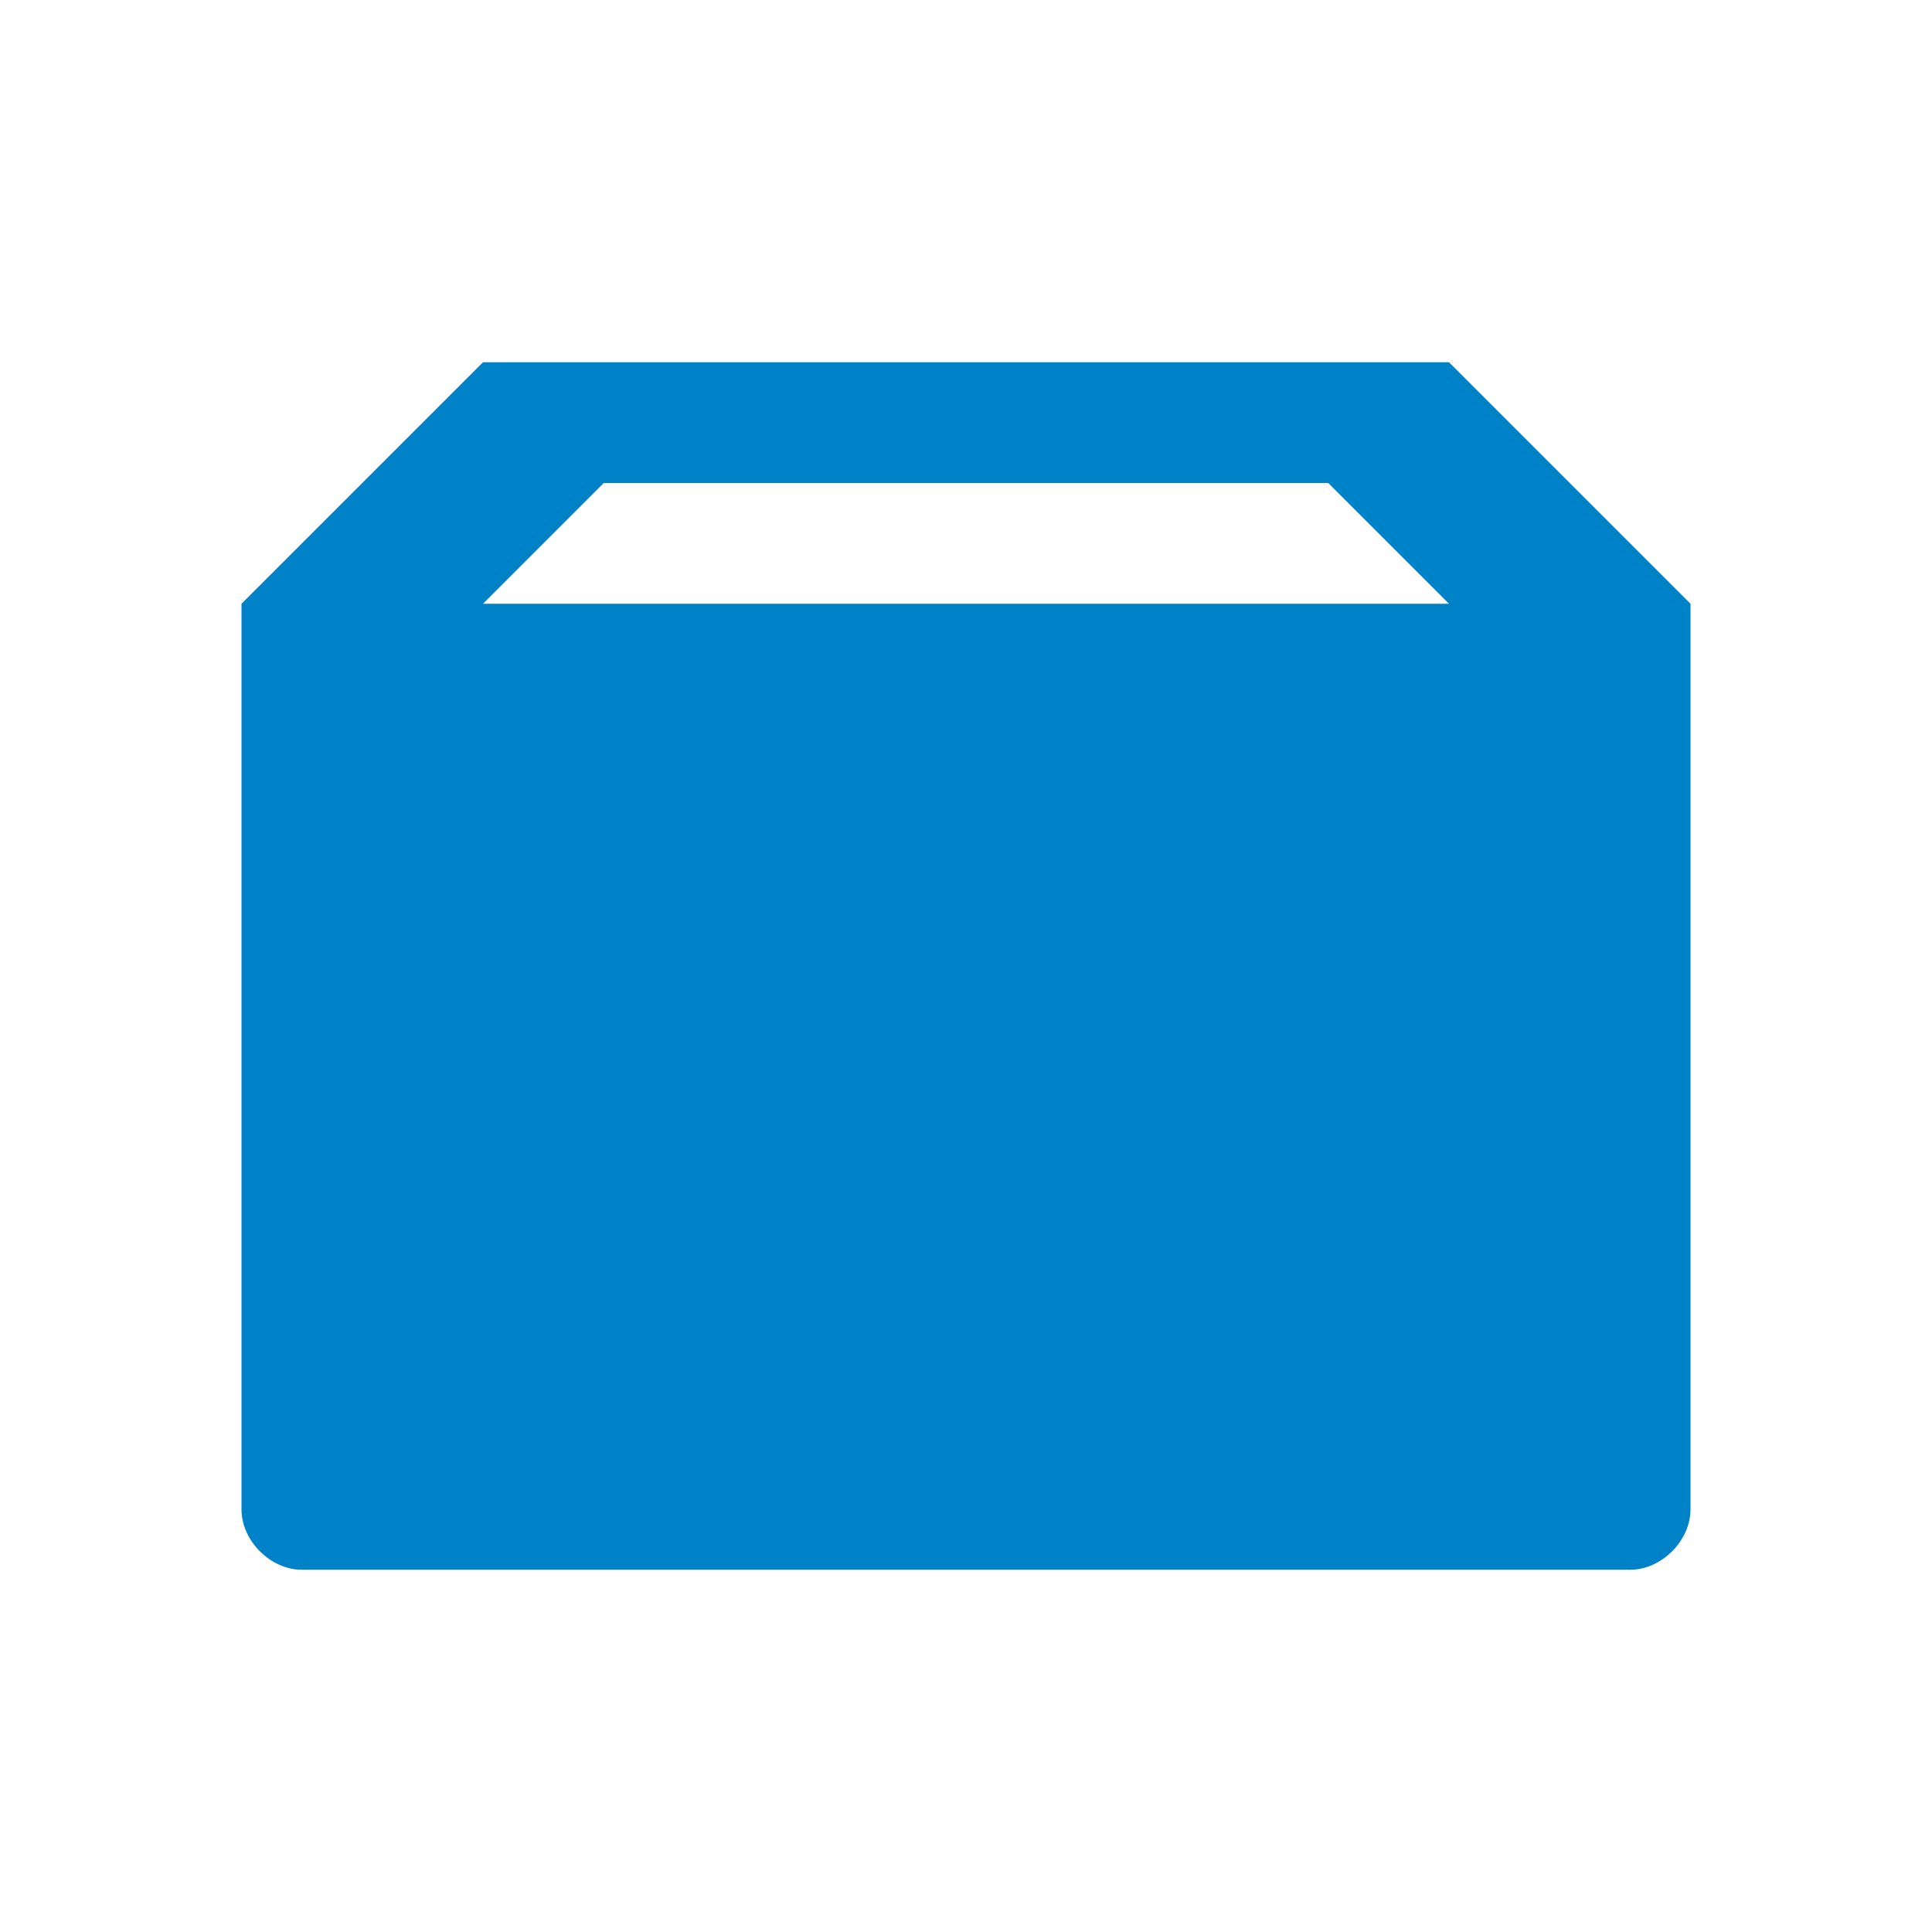
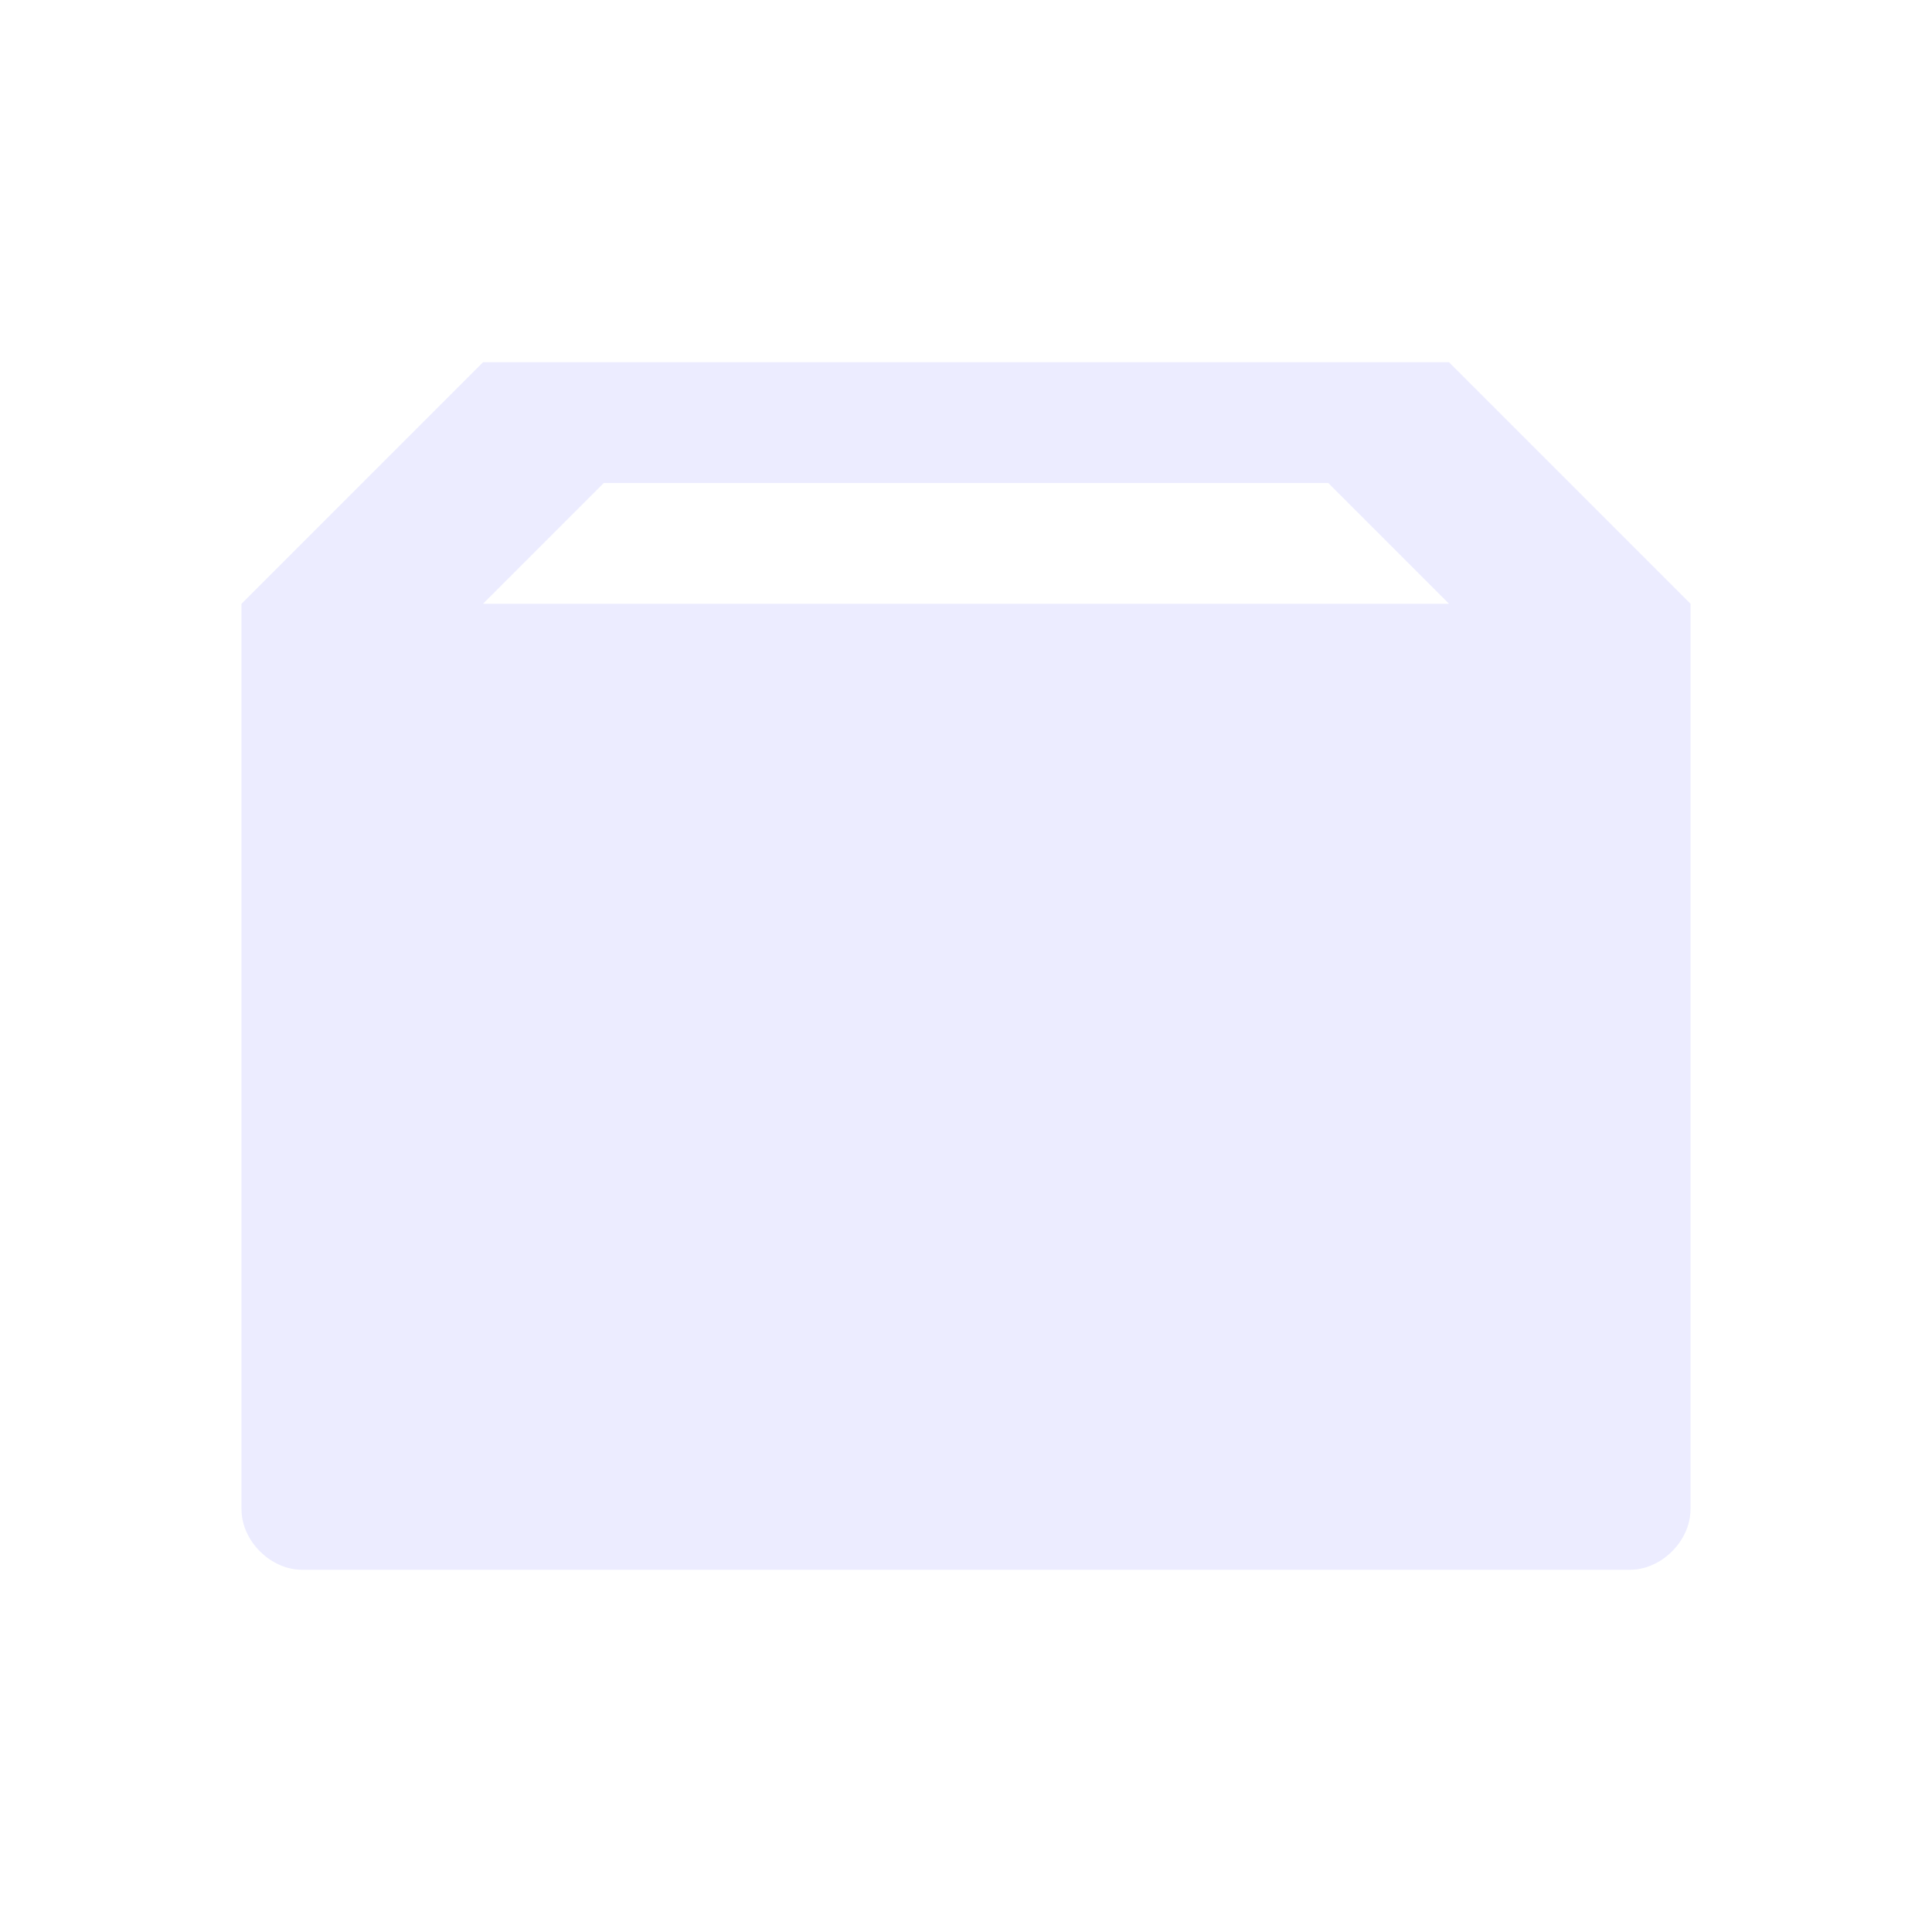
<svg xmlns="http://www.w3.org/2000/svg" viewBox="0 0 16 16" height="16" width="16" version="1.1">
-   <path fill="#0082c9" d="m4 3-2 2v7.5c0 0.26 0.24 0.5 0.5 0.5h11c0.26 0 0.5-0.24 0.5-0.5v-7.5l-2-2zm1 1h6l1 1h-8z" />
+   <path fill="#ECECFF" d="m4 3-2 2v7.5c0 0.26 0.24 0.5 0.5 0.5h11c0.26 0 0.5-0.24 0.5-0.5v-7.5l-2-2zm1 1h6l1 1h-8z" />
</svg>
